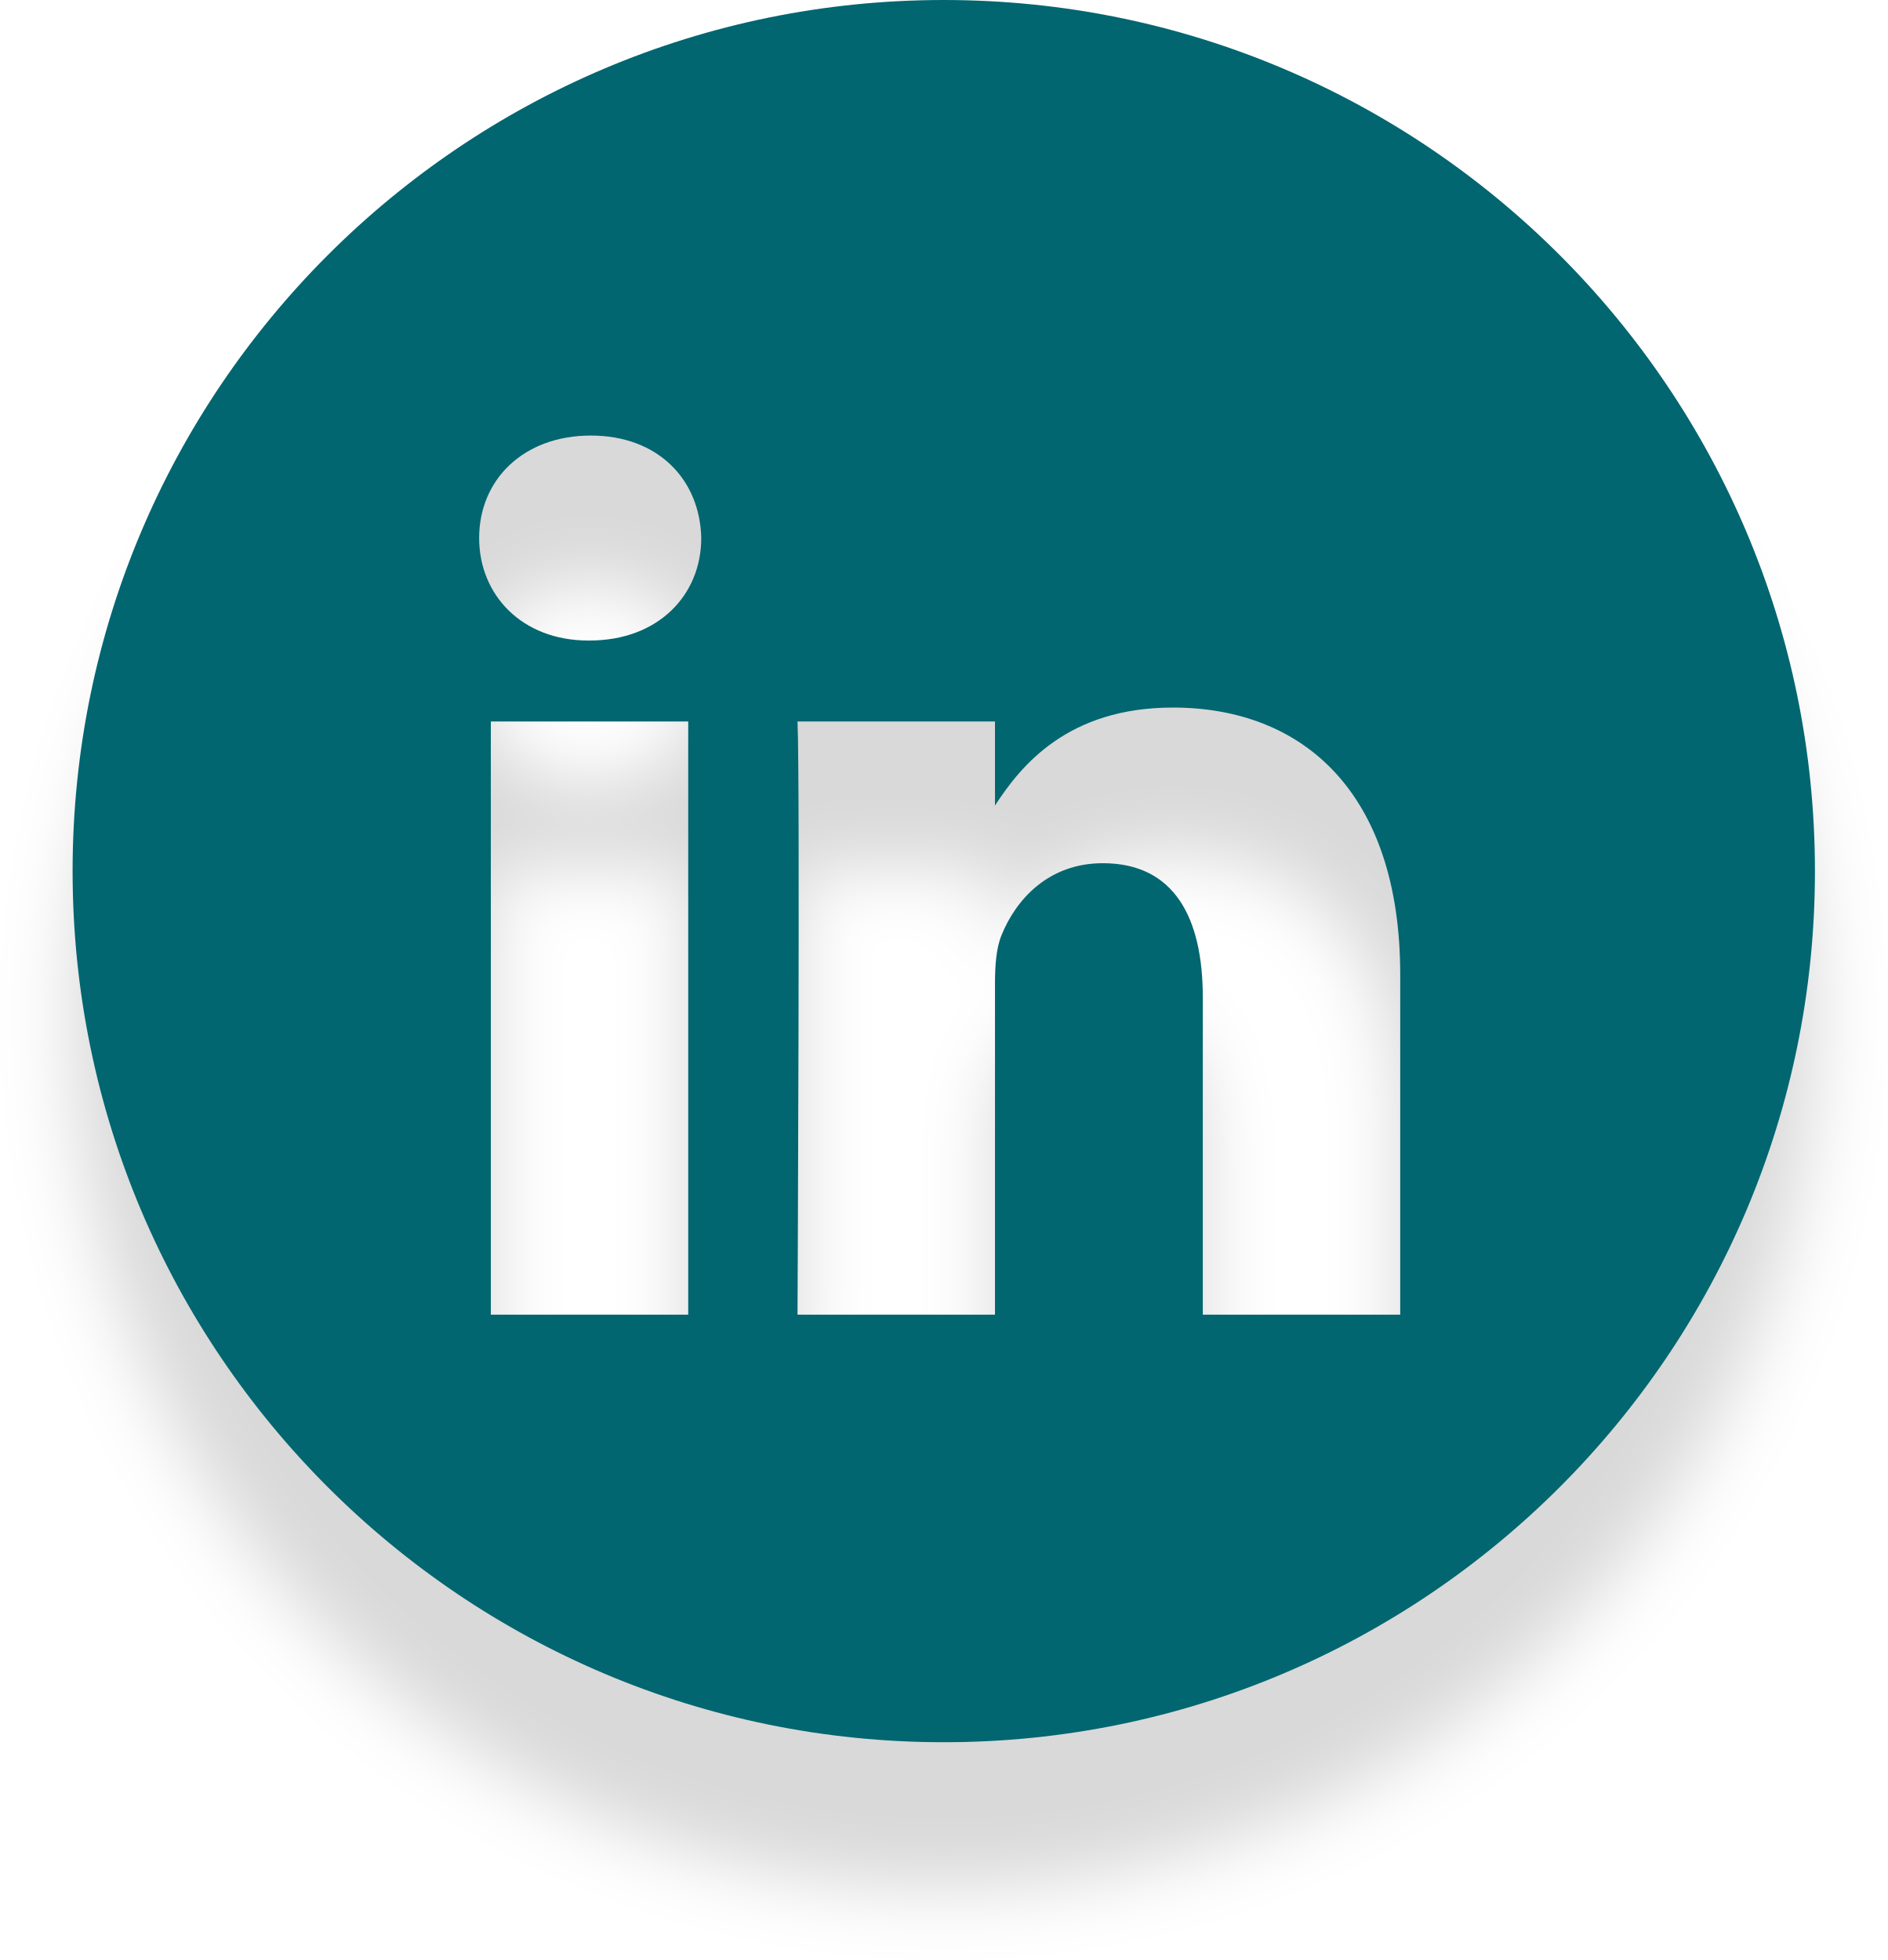
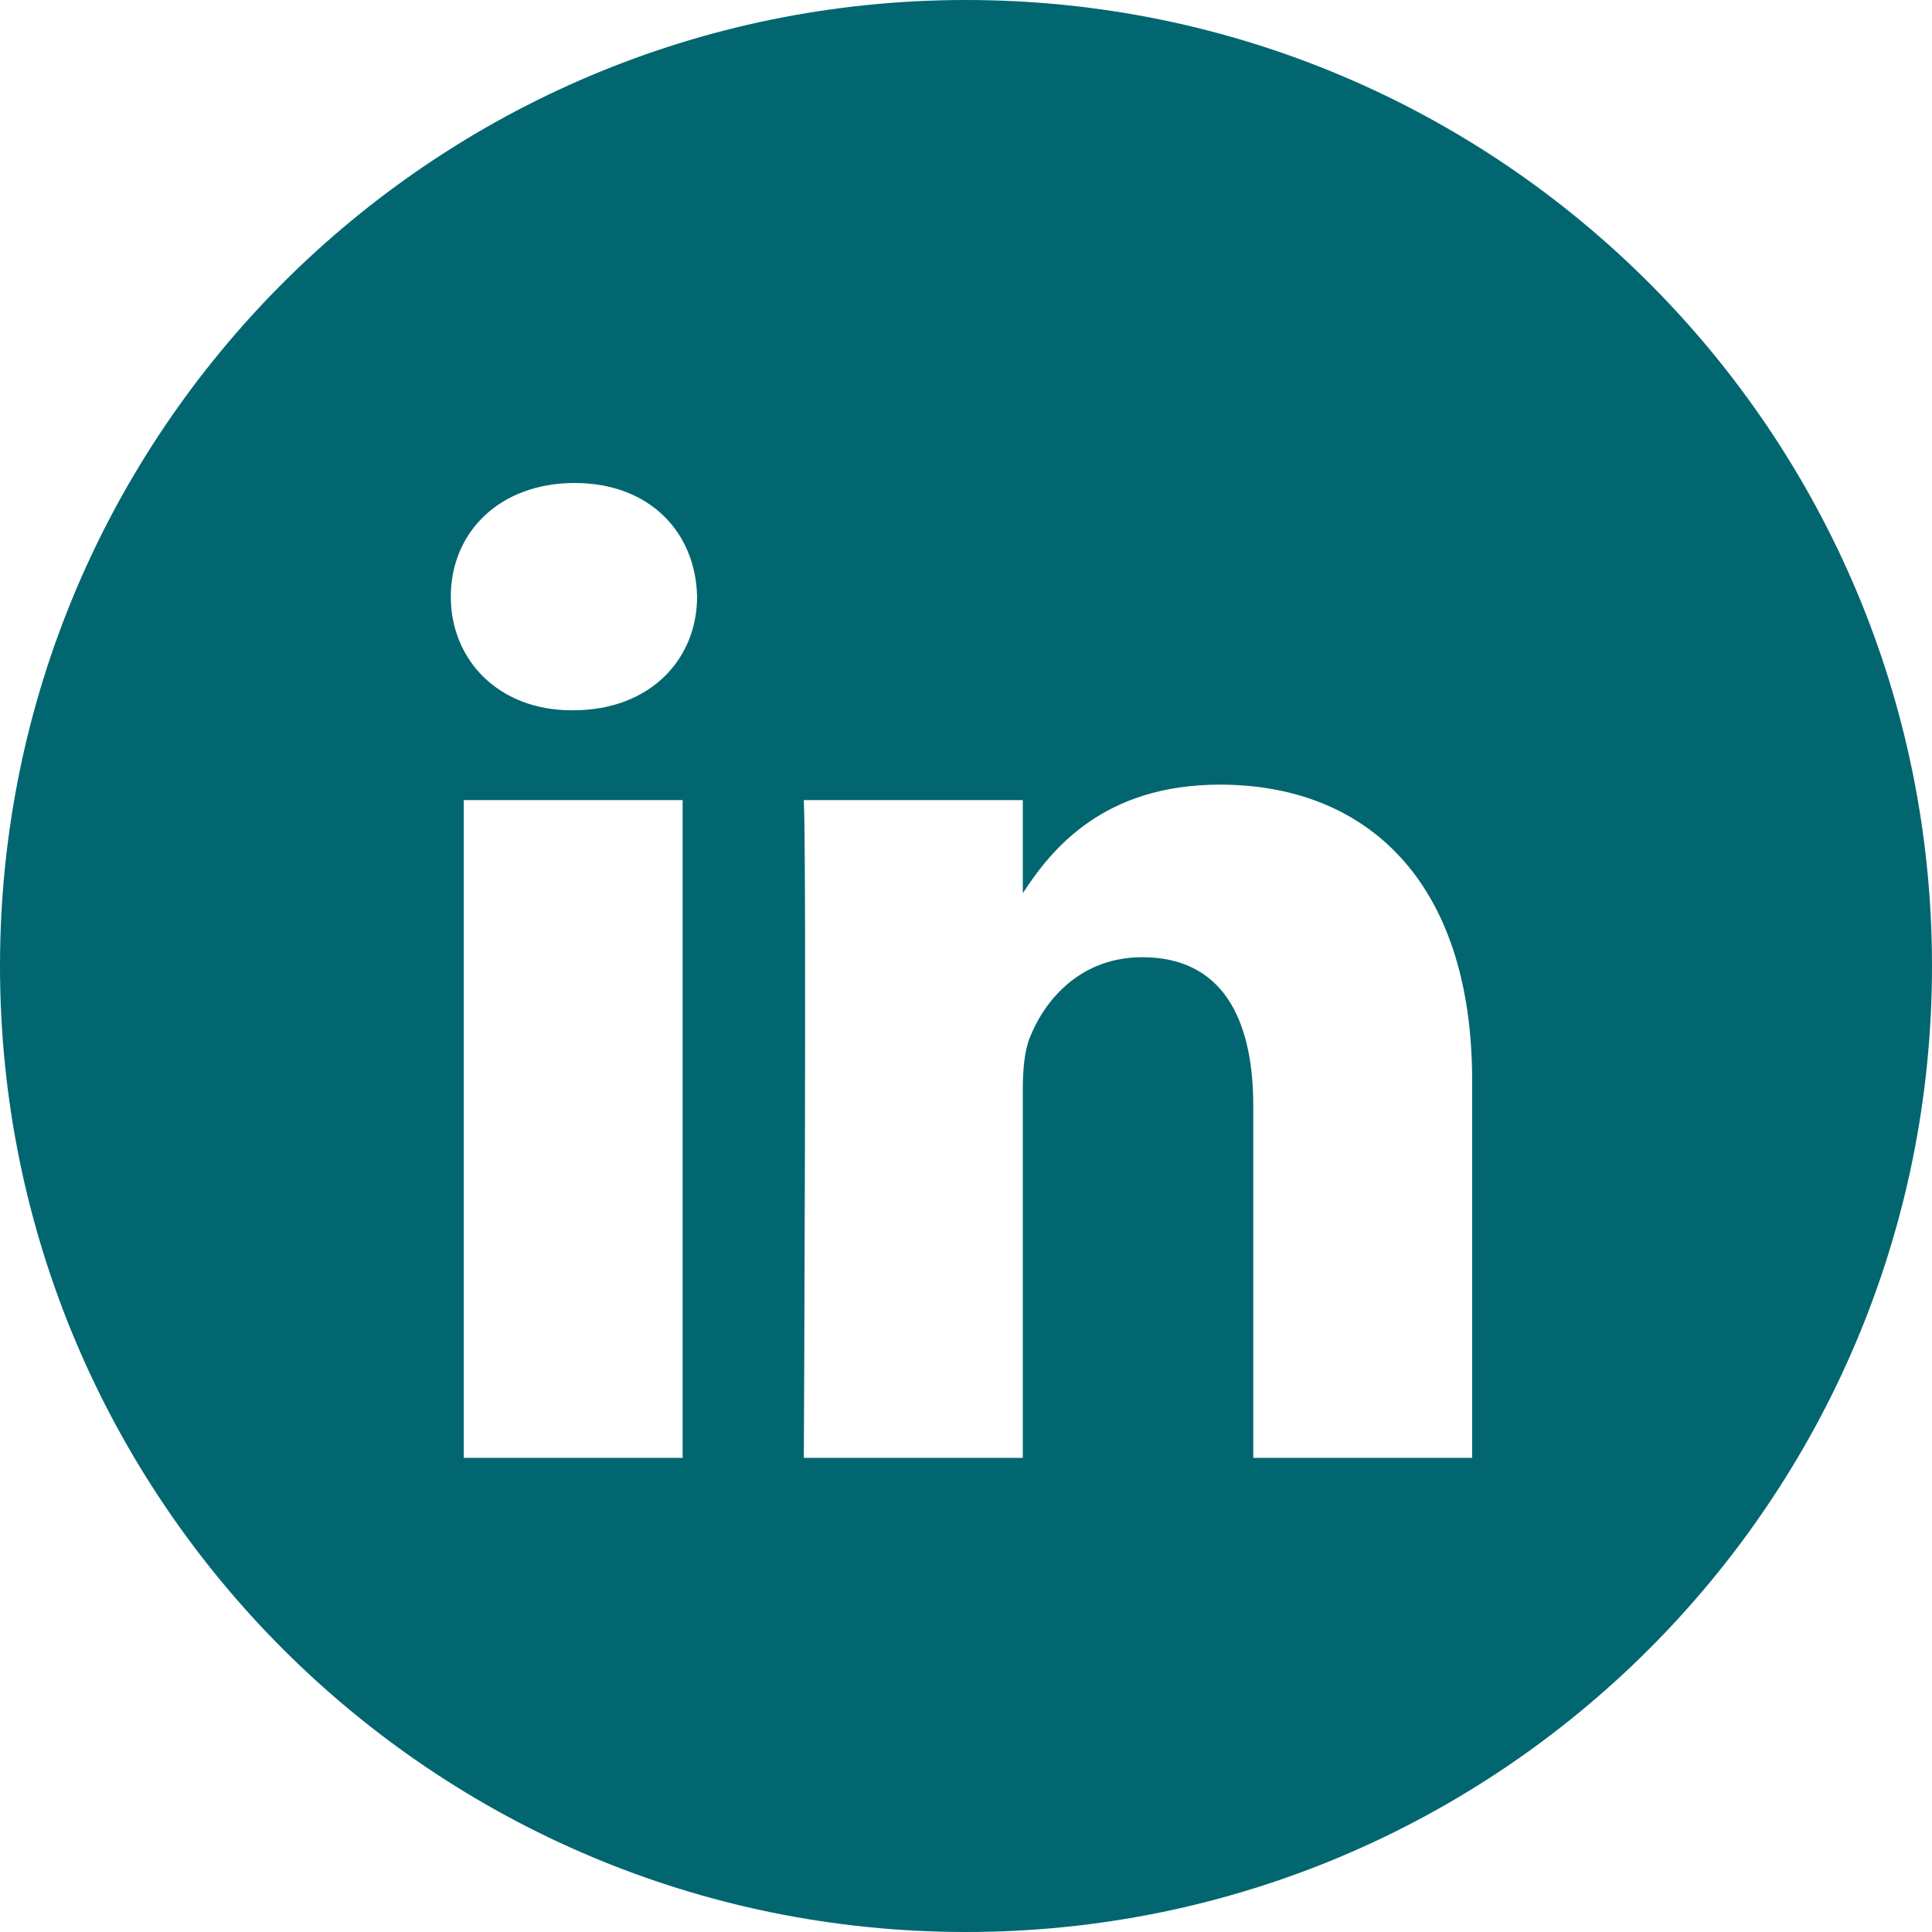
- <svg xmlns="http://www.w3.org/2000/svg" width="52" height="54" viewBox="0 0 52 54" fill="none">
-   <g filter="url(#filter0_d)">
-     <path fill-rule="evenodd" clip-rule="evenodd" d="M26 0C12.745 0 2 10.745 2 24C2 37.255 12.745 48 26 48C39.255 48 50 37.255 50 24C50 10.745 39.255 0 26 0ZM13.522 19.878H18.96V36.22H13.522V19.878ZM19.319 14.823C19.284 13.22 18.138 12 16.277 12C14.416 12 13.2 13.22 13.2 14.823C13.2 16.392 14.38 17.647 16.206 17.647H16.241C18.138 17.647 19.319 16.392 19.319 14.823ZM32.313 19.494C35.892 19.494 38.575 21.83 38.575 26.85L38.575 36.22H33.136V27.477C33.136 25.281 32.349 23.782 30.381 23.782C28.878 23.782 27.983 24.792 27.59 25.768C27.446 26.118 27.411 26.605 27.411 27.093V36.22H21.971C21.971 36.22 22.043 21.412 21.971 19.878H27.411V22.193C28.133 21.08 29.425 19.494 32.313 19.494Z" fill="#016670" />
-   </g>
-   <defs>
-     <filter id="filter0_d" x="0" y="0" width="52" height="54" filterUnits="userSpaceOnUse" color-interpolation-filters="sRGB">
-       <feFlood flood-opacity="0" result="BackgroundImageFix" />
-       <feColorMatrix in="SourceAlpha" type="matrix" values="0 0 0 0 0 0 0 0 0 0 0 0 0 0 0 0 0 0 127 0" />
-       <feOffset dy="4" />
-       <feGaussianBlur stdDeviation="1" />
-       <feColorMatrix type="matrix" values="0 0 0 0 0 0 0 0 0 0 0 0 0 0 0 0 0 0 0.15 0" />
-       <feBlend mode="normal" in2="BackgroundImageFix" result="effect1_dropShadow" />
-       <feBlend mode="normal" in="SourceGraphic" in2="effect1_dropShadow" result="shape" />
-     </filter>
-   </defs>
+ <svg xmlns="http://www.w3.org/2000/svg" width="48" height="48" viewBox="0 0 48 48" fill="none">
+   <path fill-rule="evenodd" clip-rule="evenodd" d="M24 0C10.745 0 0 10.745 0 24C0 37.255 10.745 48 24 48C37.255 48 48 37.255 48 24C48 10.745 37.255 0 24 0ZM11.522 19.878H16.96V36.22H11.522V19.878ZM17.319 14.823C17.284 13.22 16.138 12 14.277 12C12.416 12 11.2 13.22 11.2 14.823C11.2 16.392 12.38 17.647 14.206 17.647H14.241C16.138 17.647 17.319 16.392 17.319 14.823ZM30.313 19.494C33.892 19.494 36.575 21.83 36.575 26.85L36.575 36.22H31.137V27.477C31.137 25.281 30.349 23.782 28.381 23.782C26.878 23.782 25.983 24.792 25.59 25.768C25.446 26.118 25.411 26.605 25.411 27.093V36.22H19.971C19.971 36.22 20.043 21.412 19.971 19.878H25.411V22.193C26.133 21.08 27.425 19.494 30.313 19.494Z" fill="#016670" />
</svg>
